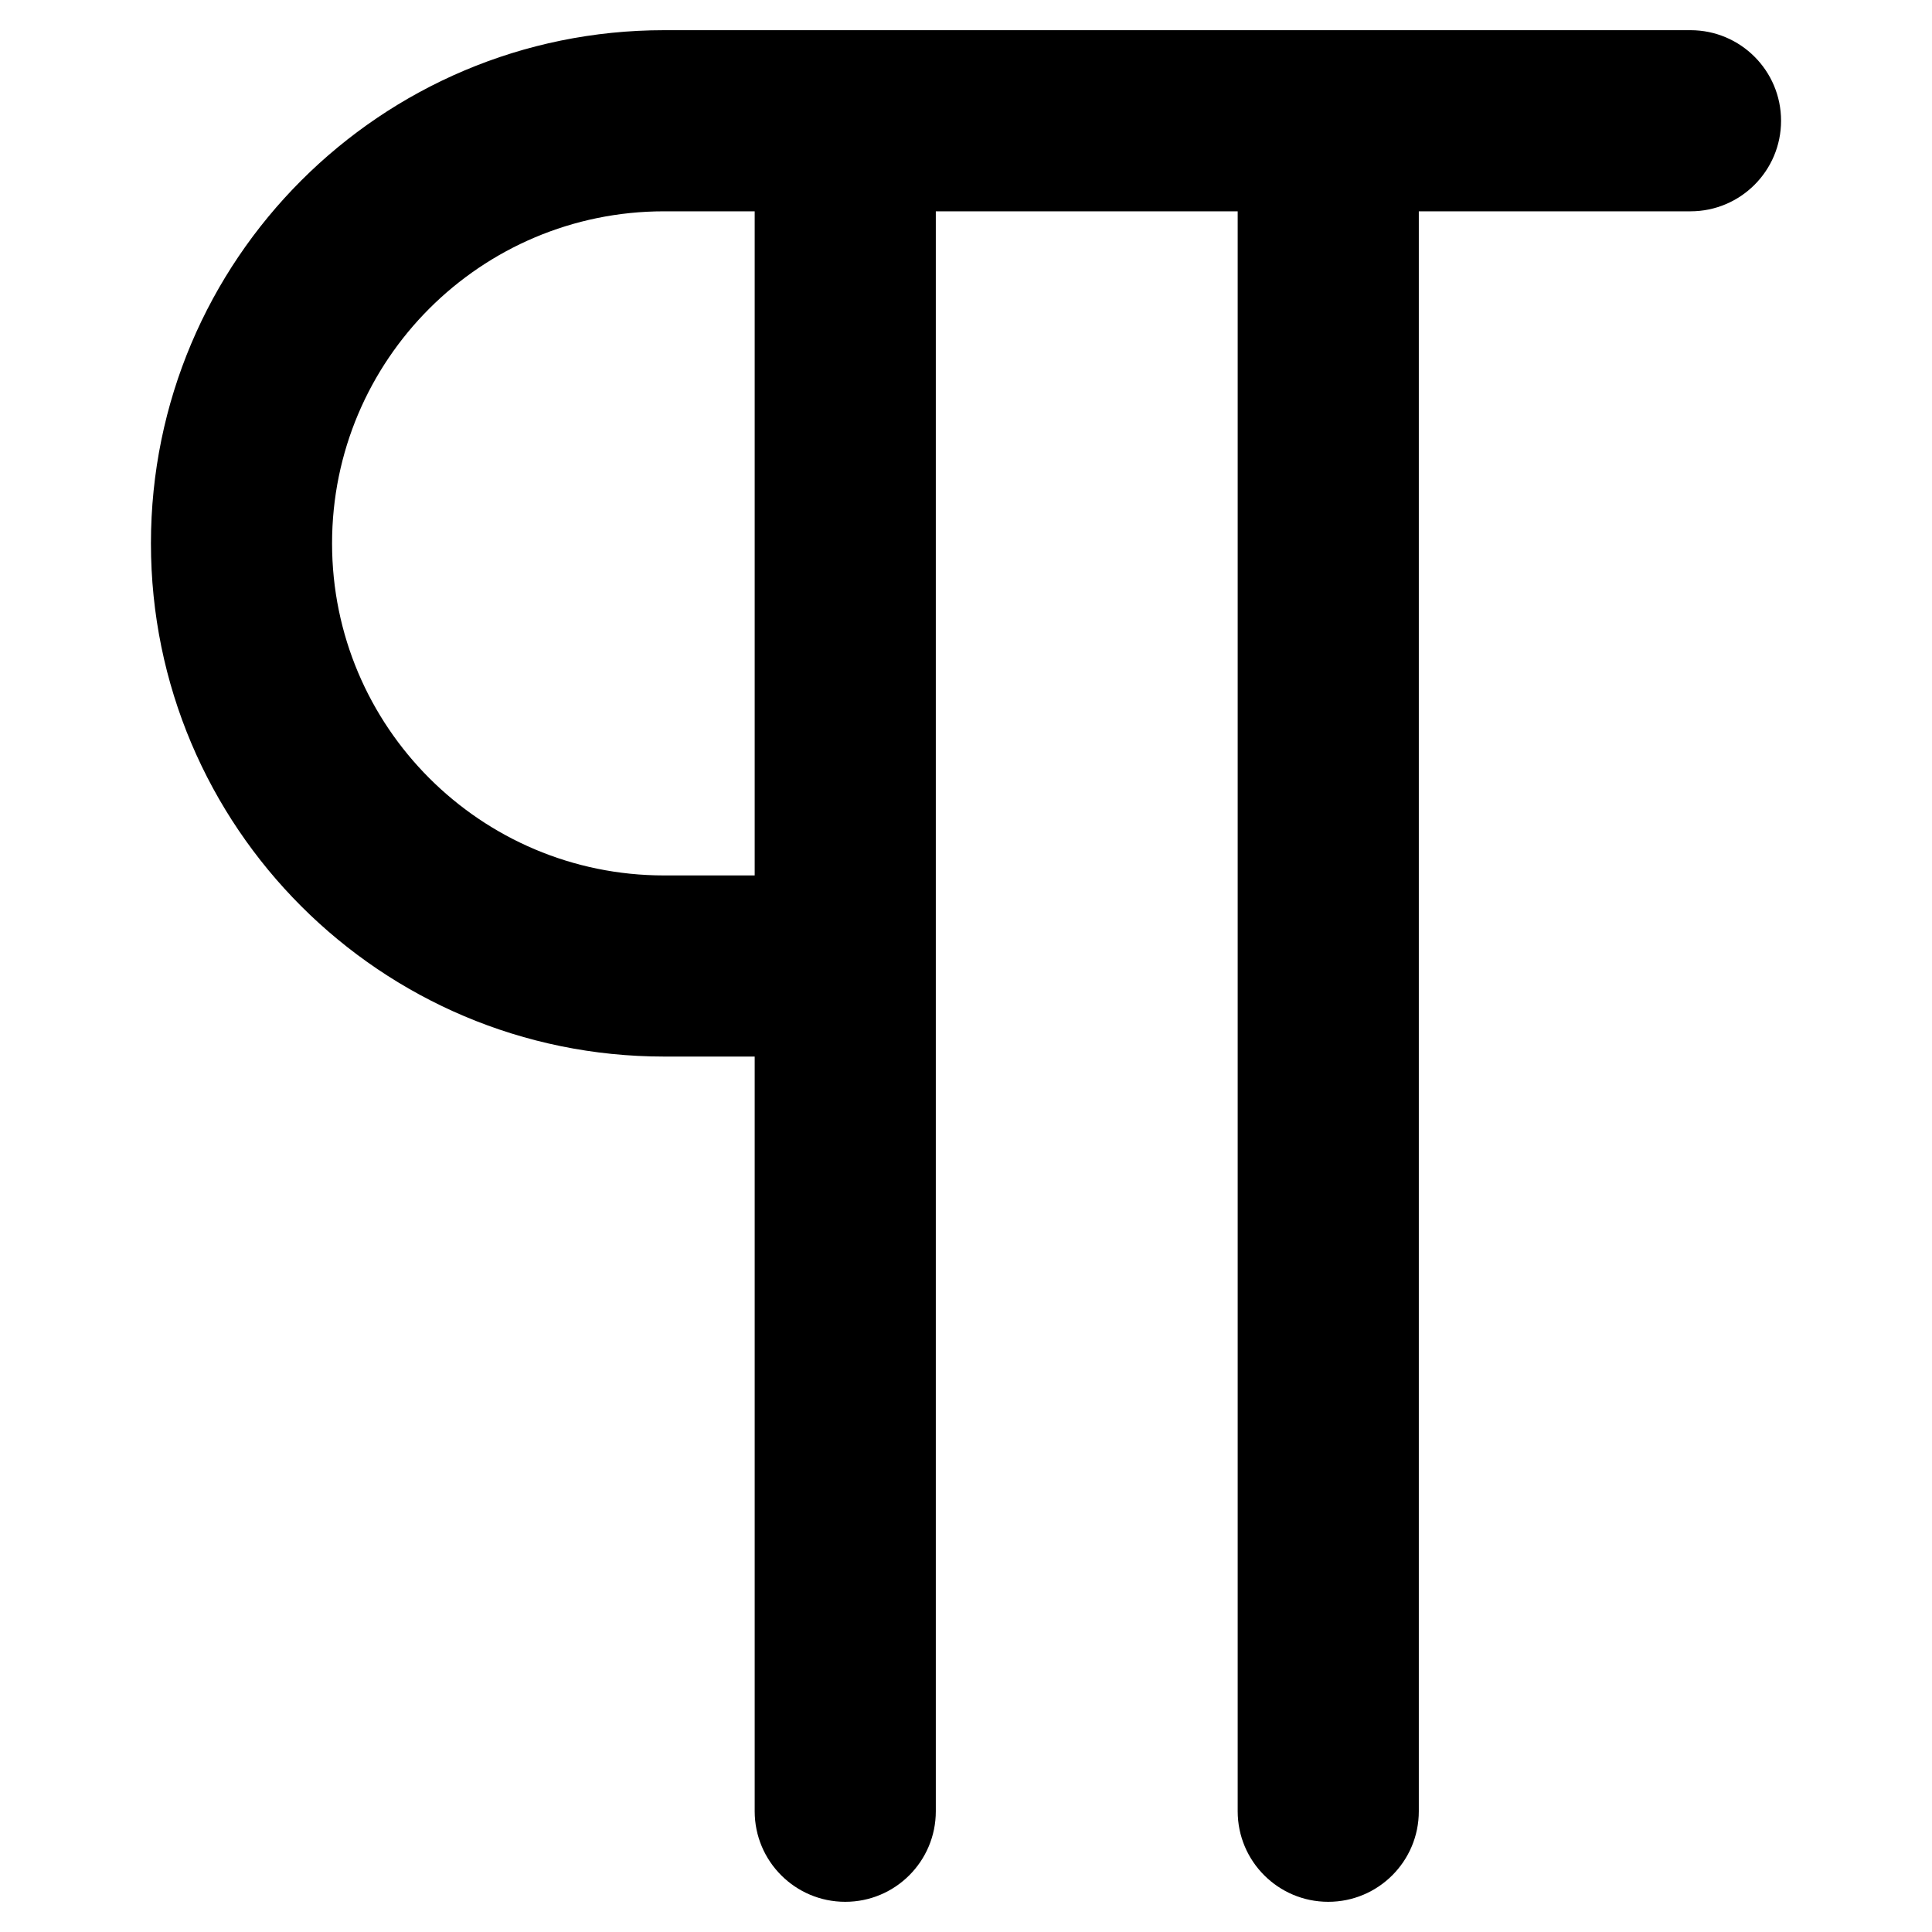
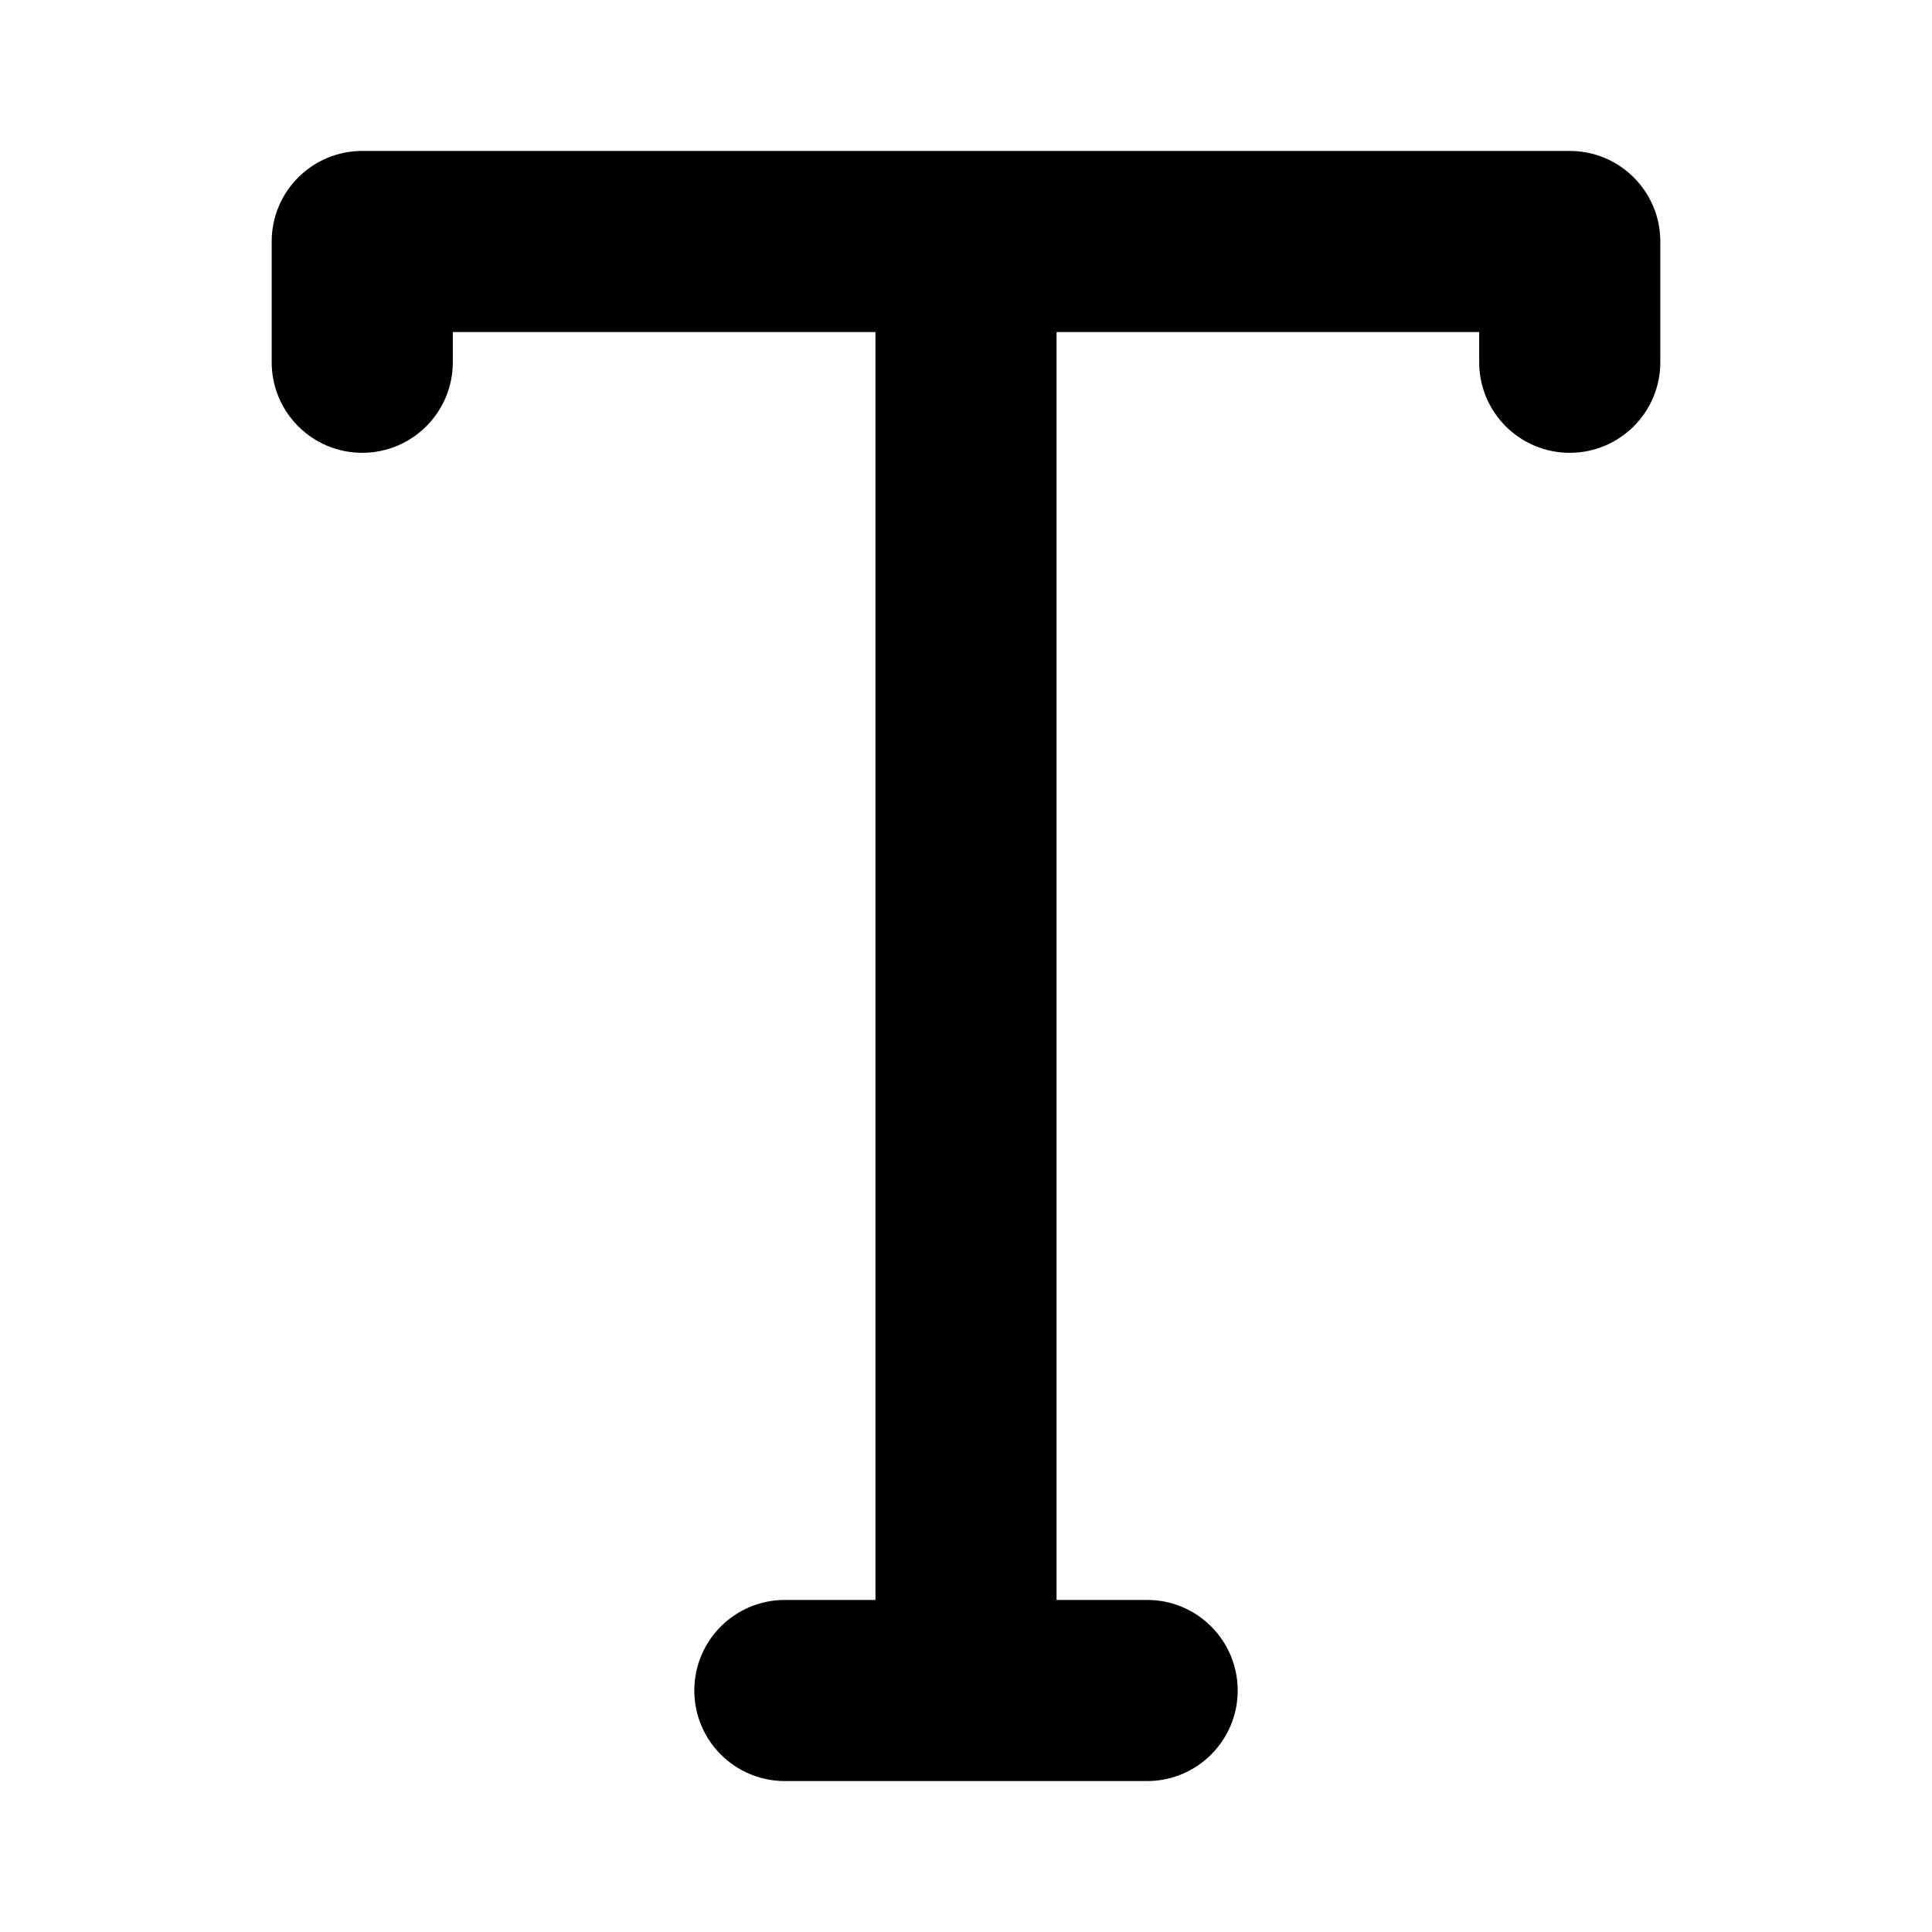
<svg xmlns="http://www.w3.org/2000/svg" viewBox="0 0 16 16">
-   <path fill-rule="evenodd" clip-rule="evenodd" d="M1.25 4.5A4.25 4.25 0 0 1 5.5.25H14a.75.75 0 0 1 0 1.5h-2.25V15a.75.75 0 0 1-1.5 0V1.75h-2.5V15a.75.75 0 0 1-1.5 0V8.75H5.5A4.25 4.25 0 0 1 1.25 4.5Zm5 2.75v-5.5H5.5a2.75 2.75 0 0 0 0 5.5h.75Z" />
+   <path d="M2.25 2A.75.75 0 0 1 3 1.25h10a.75.75 0 0 1 .75.75v1a.75.75 0 0 1-1.5 0v-.25h-3.5v10.5h.75a.75.75 0 0 1 0 1.5h-3a.75.75 0 0 1 0-1.5h.75V2.75h-3.5V3a.75.75 0 0 1-1.5 0V2Z" />
</svg>
